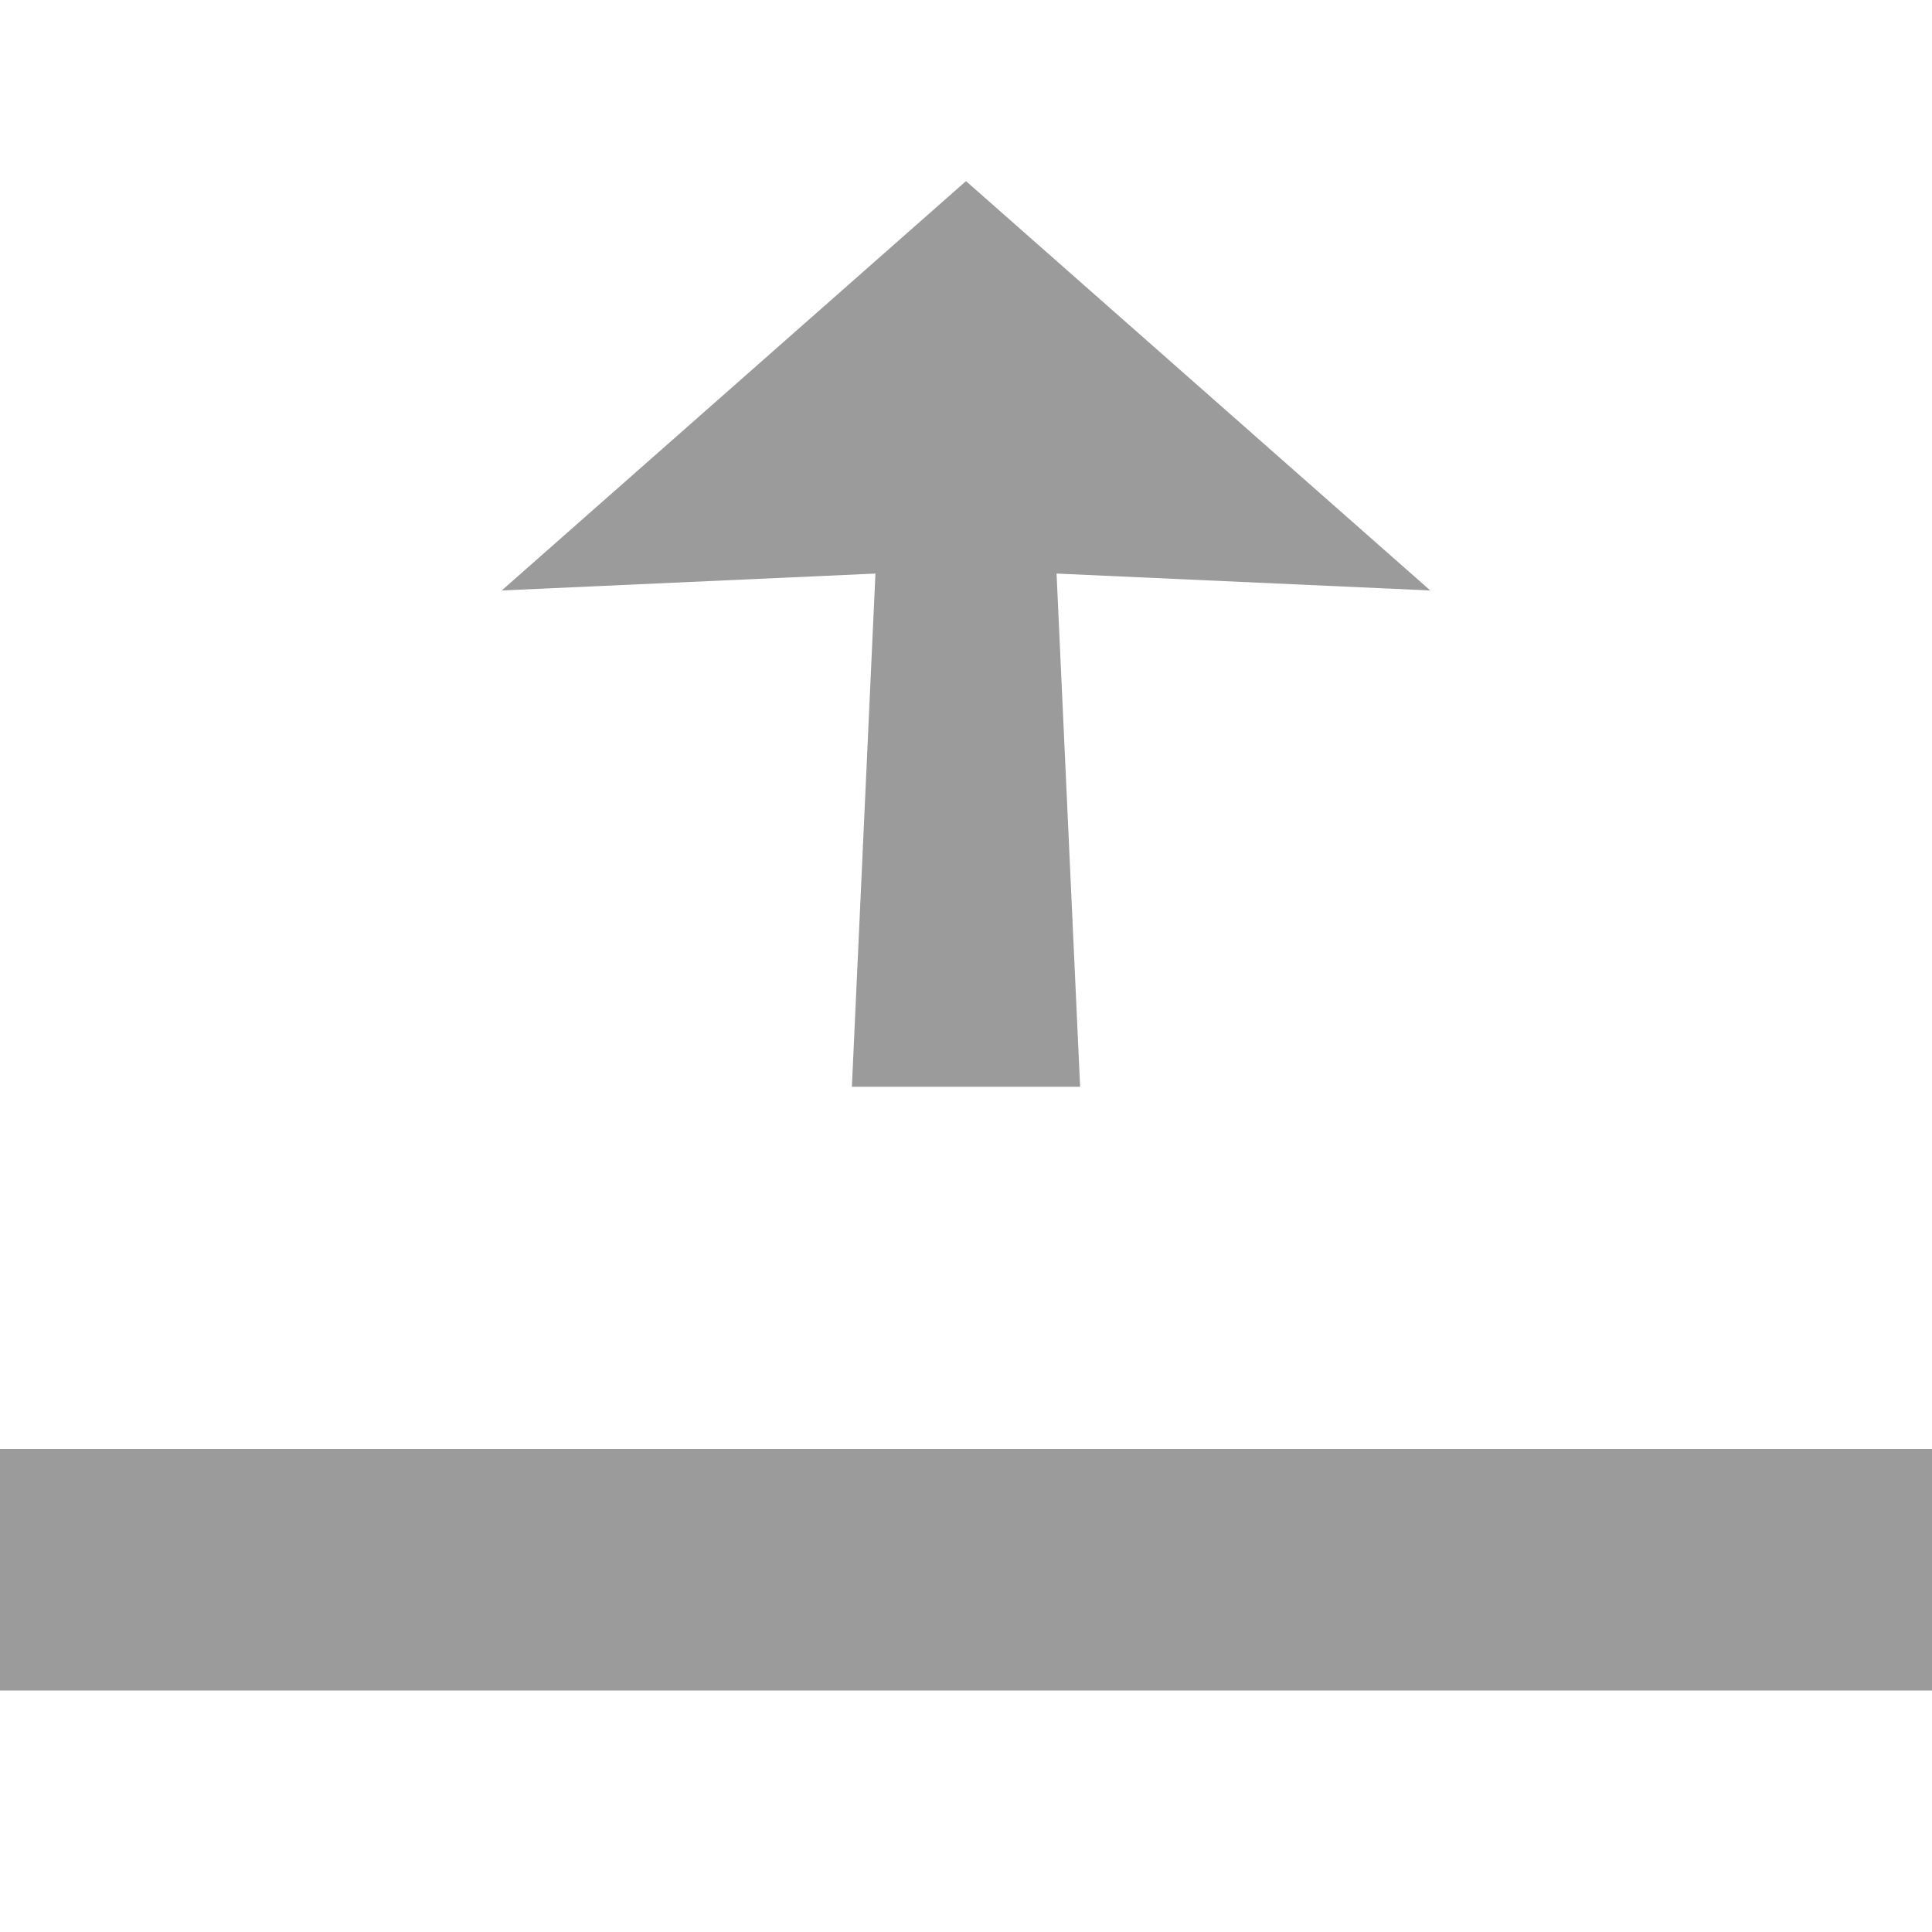
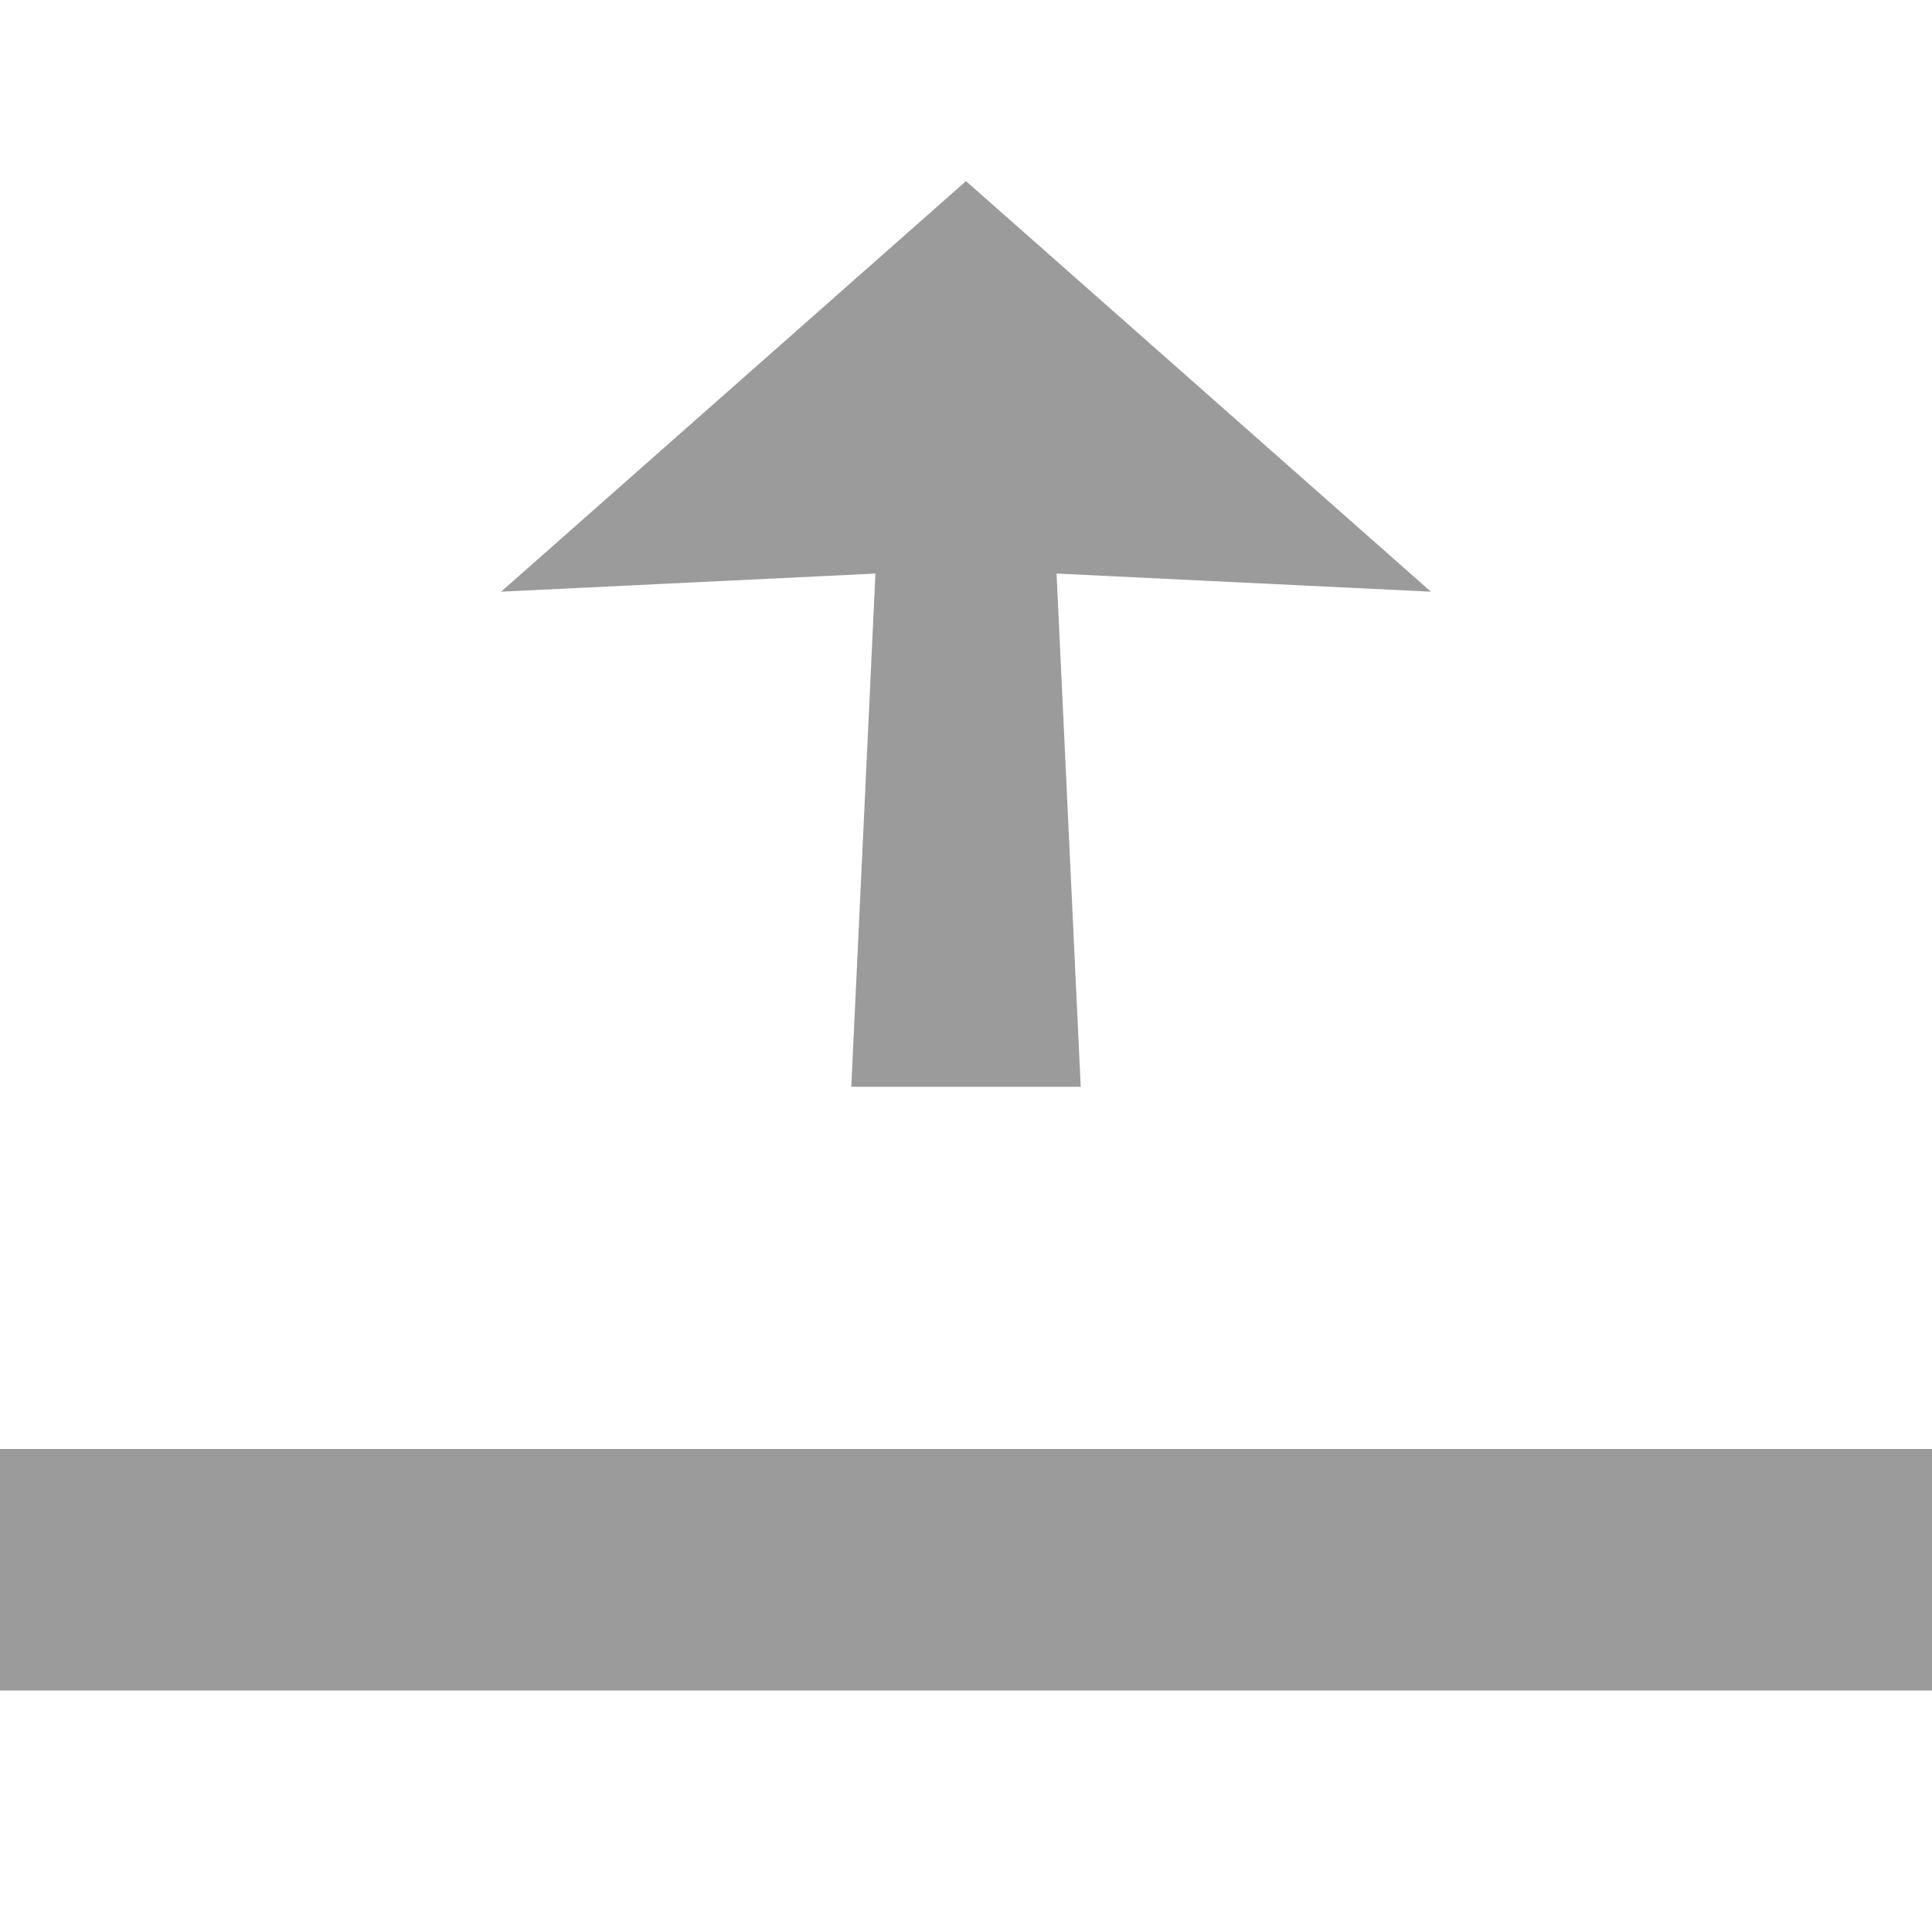
<svg xmlns="http://www.w3.org/2000/svg" version="1.1" x="0px" y="0px" viewBox="0 0 32 32" xml:space="preserve">
  <g>
-     <path fill="#9B9B9B" d="M14.5,9.5l-6.19.28L16,3l7.69,6.78L17.5,9.5l.39,8.5H14.11ZM32,28V24H0v4Z" />
+     <path fill="#9B9B9B" d="M14.5,9.5L8.3,9.8L16,3l7.7,6.8l-6.2-0.3l0.4,8.5h-3.8L14.5,9.5z M32,28v-4H0v4H32z" />
  </g>
</svg>
